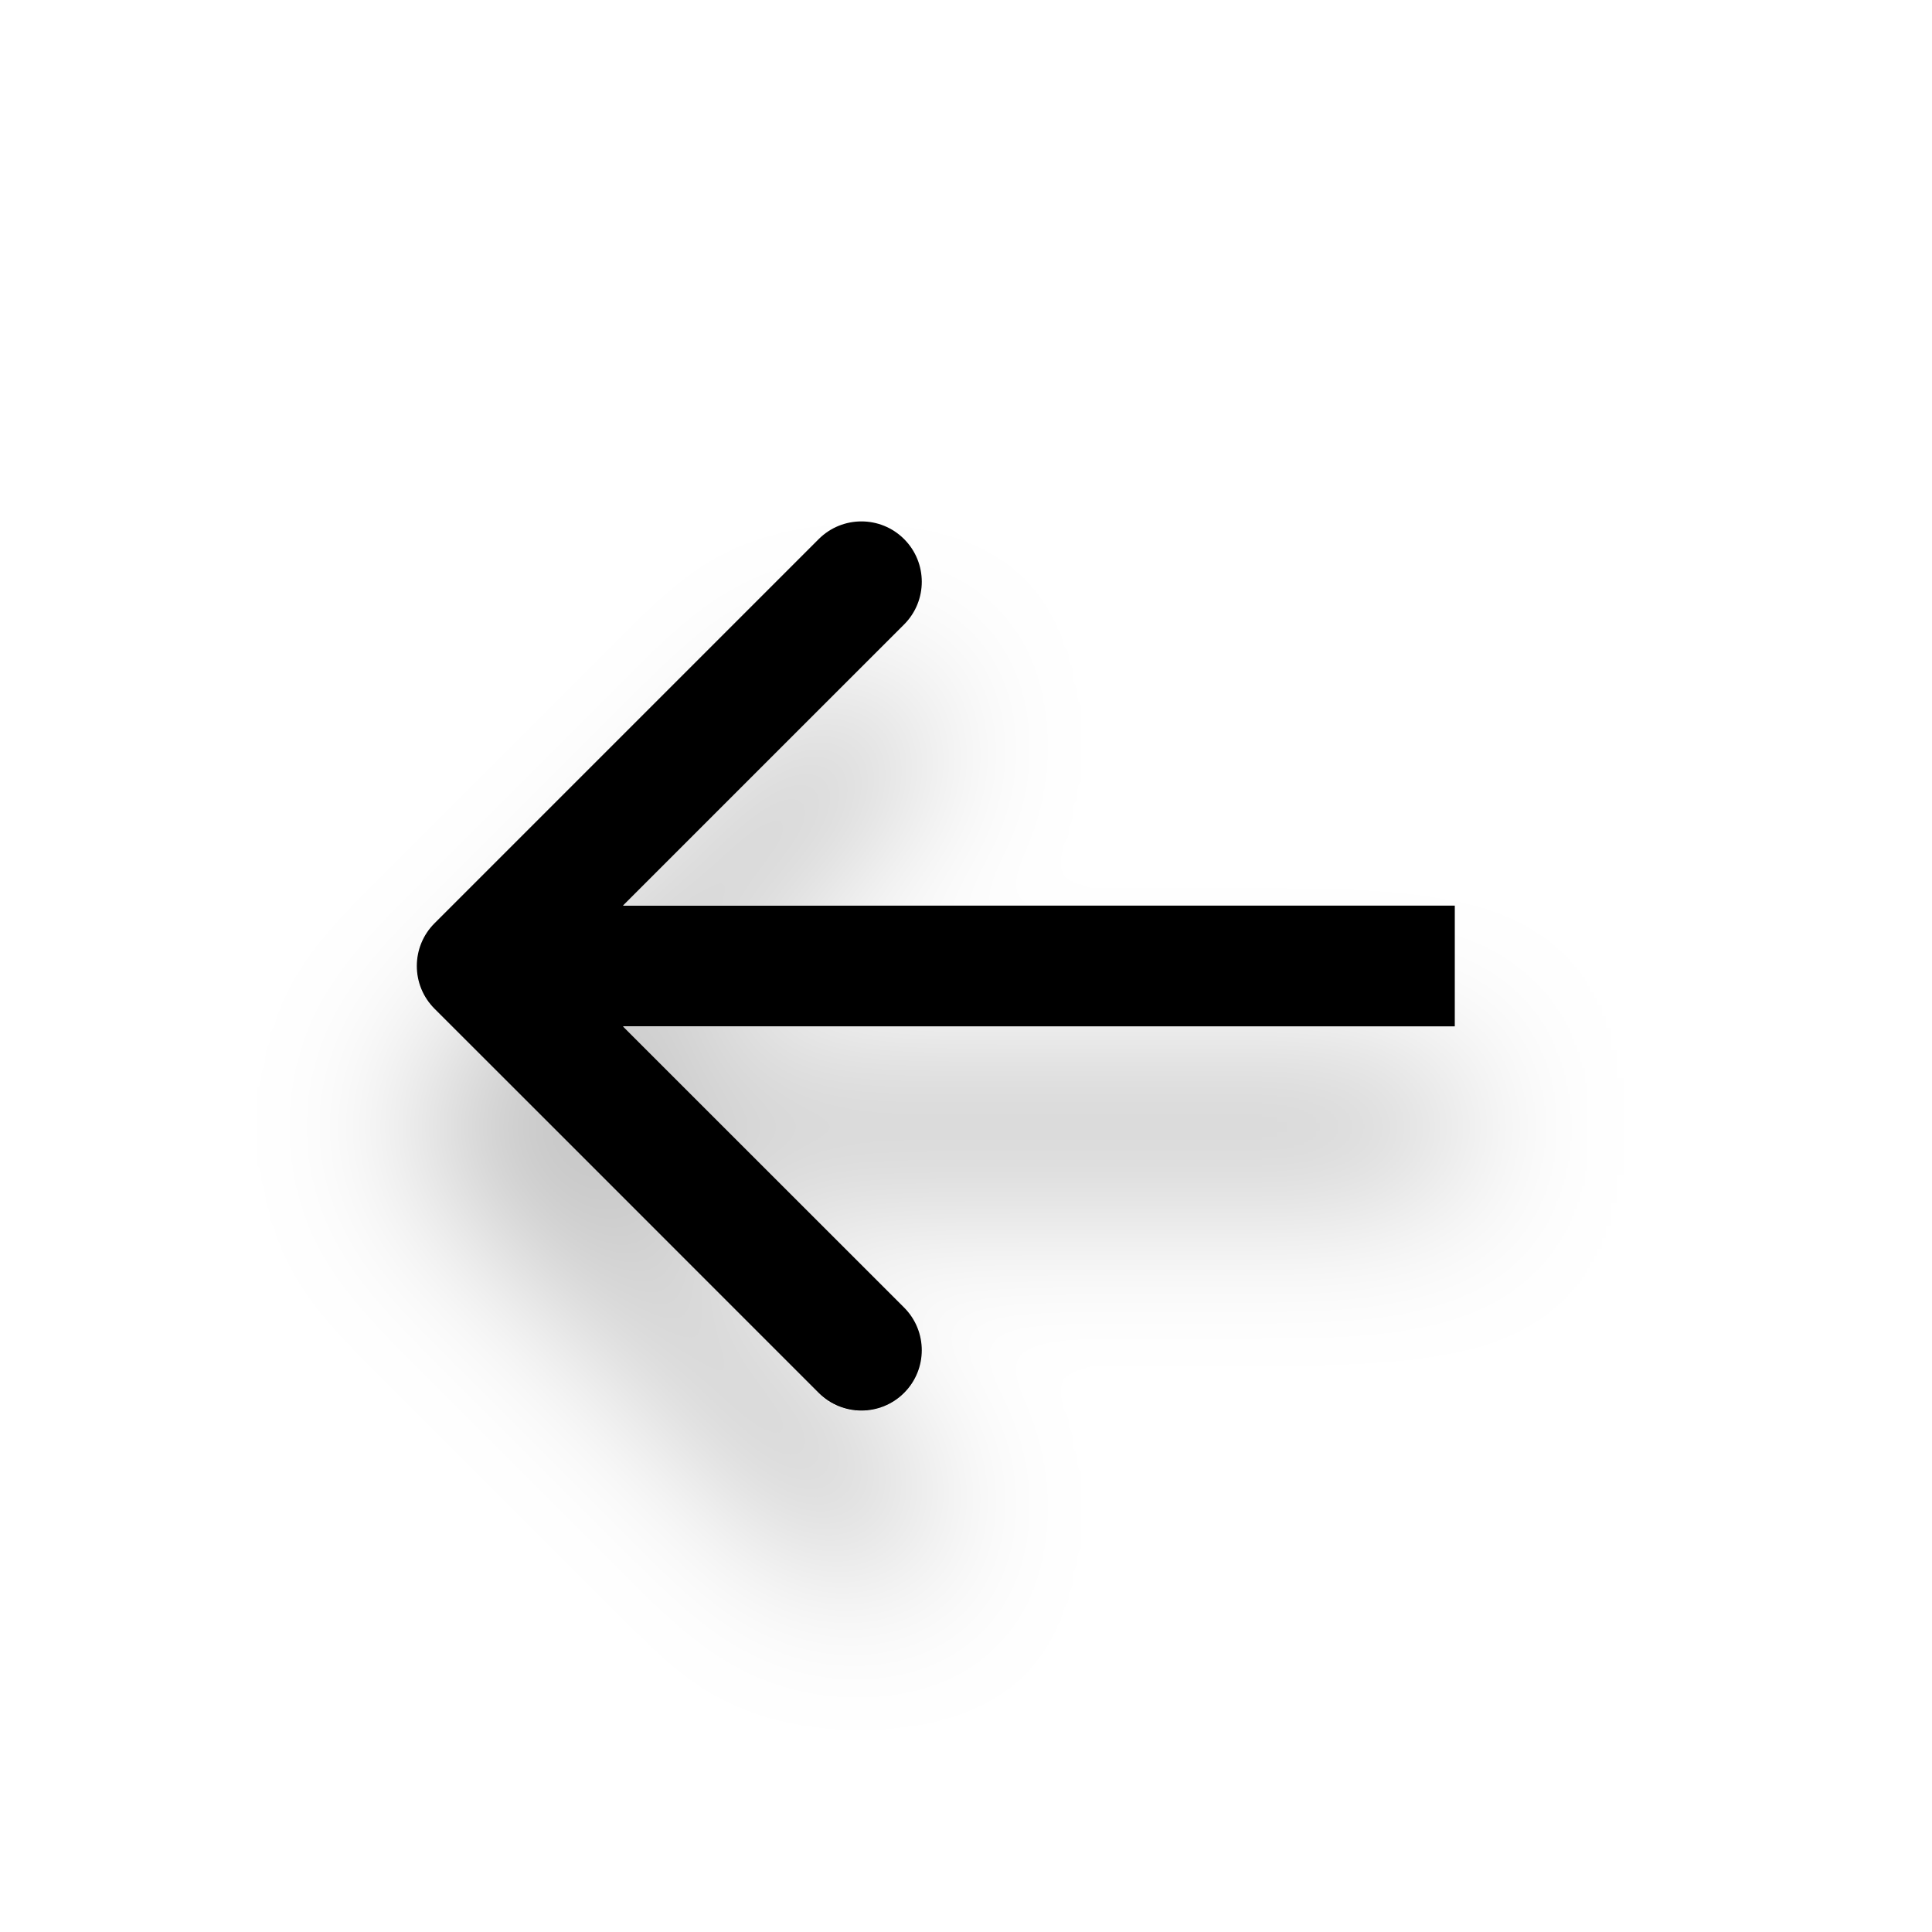
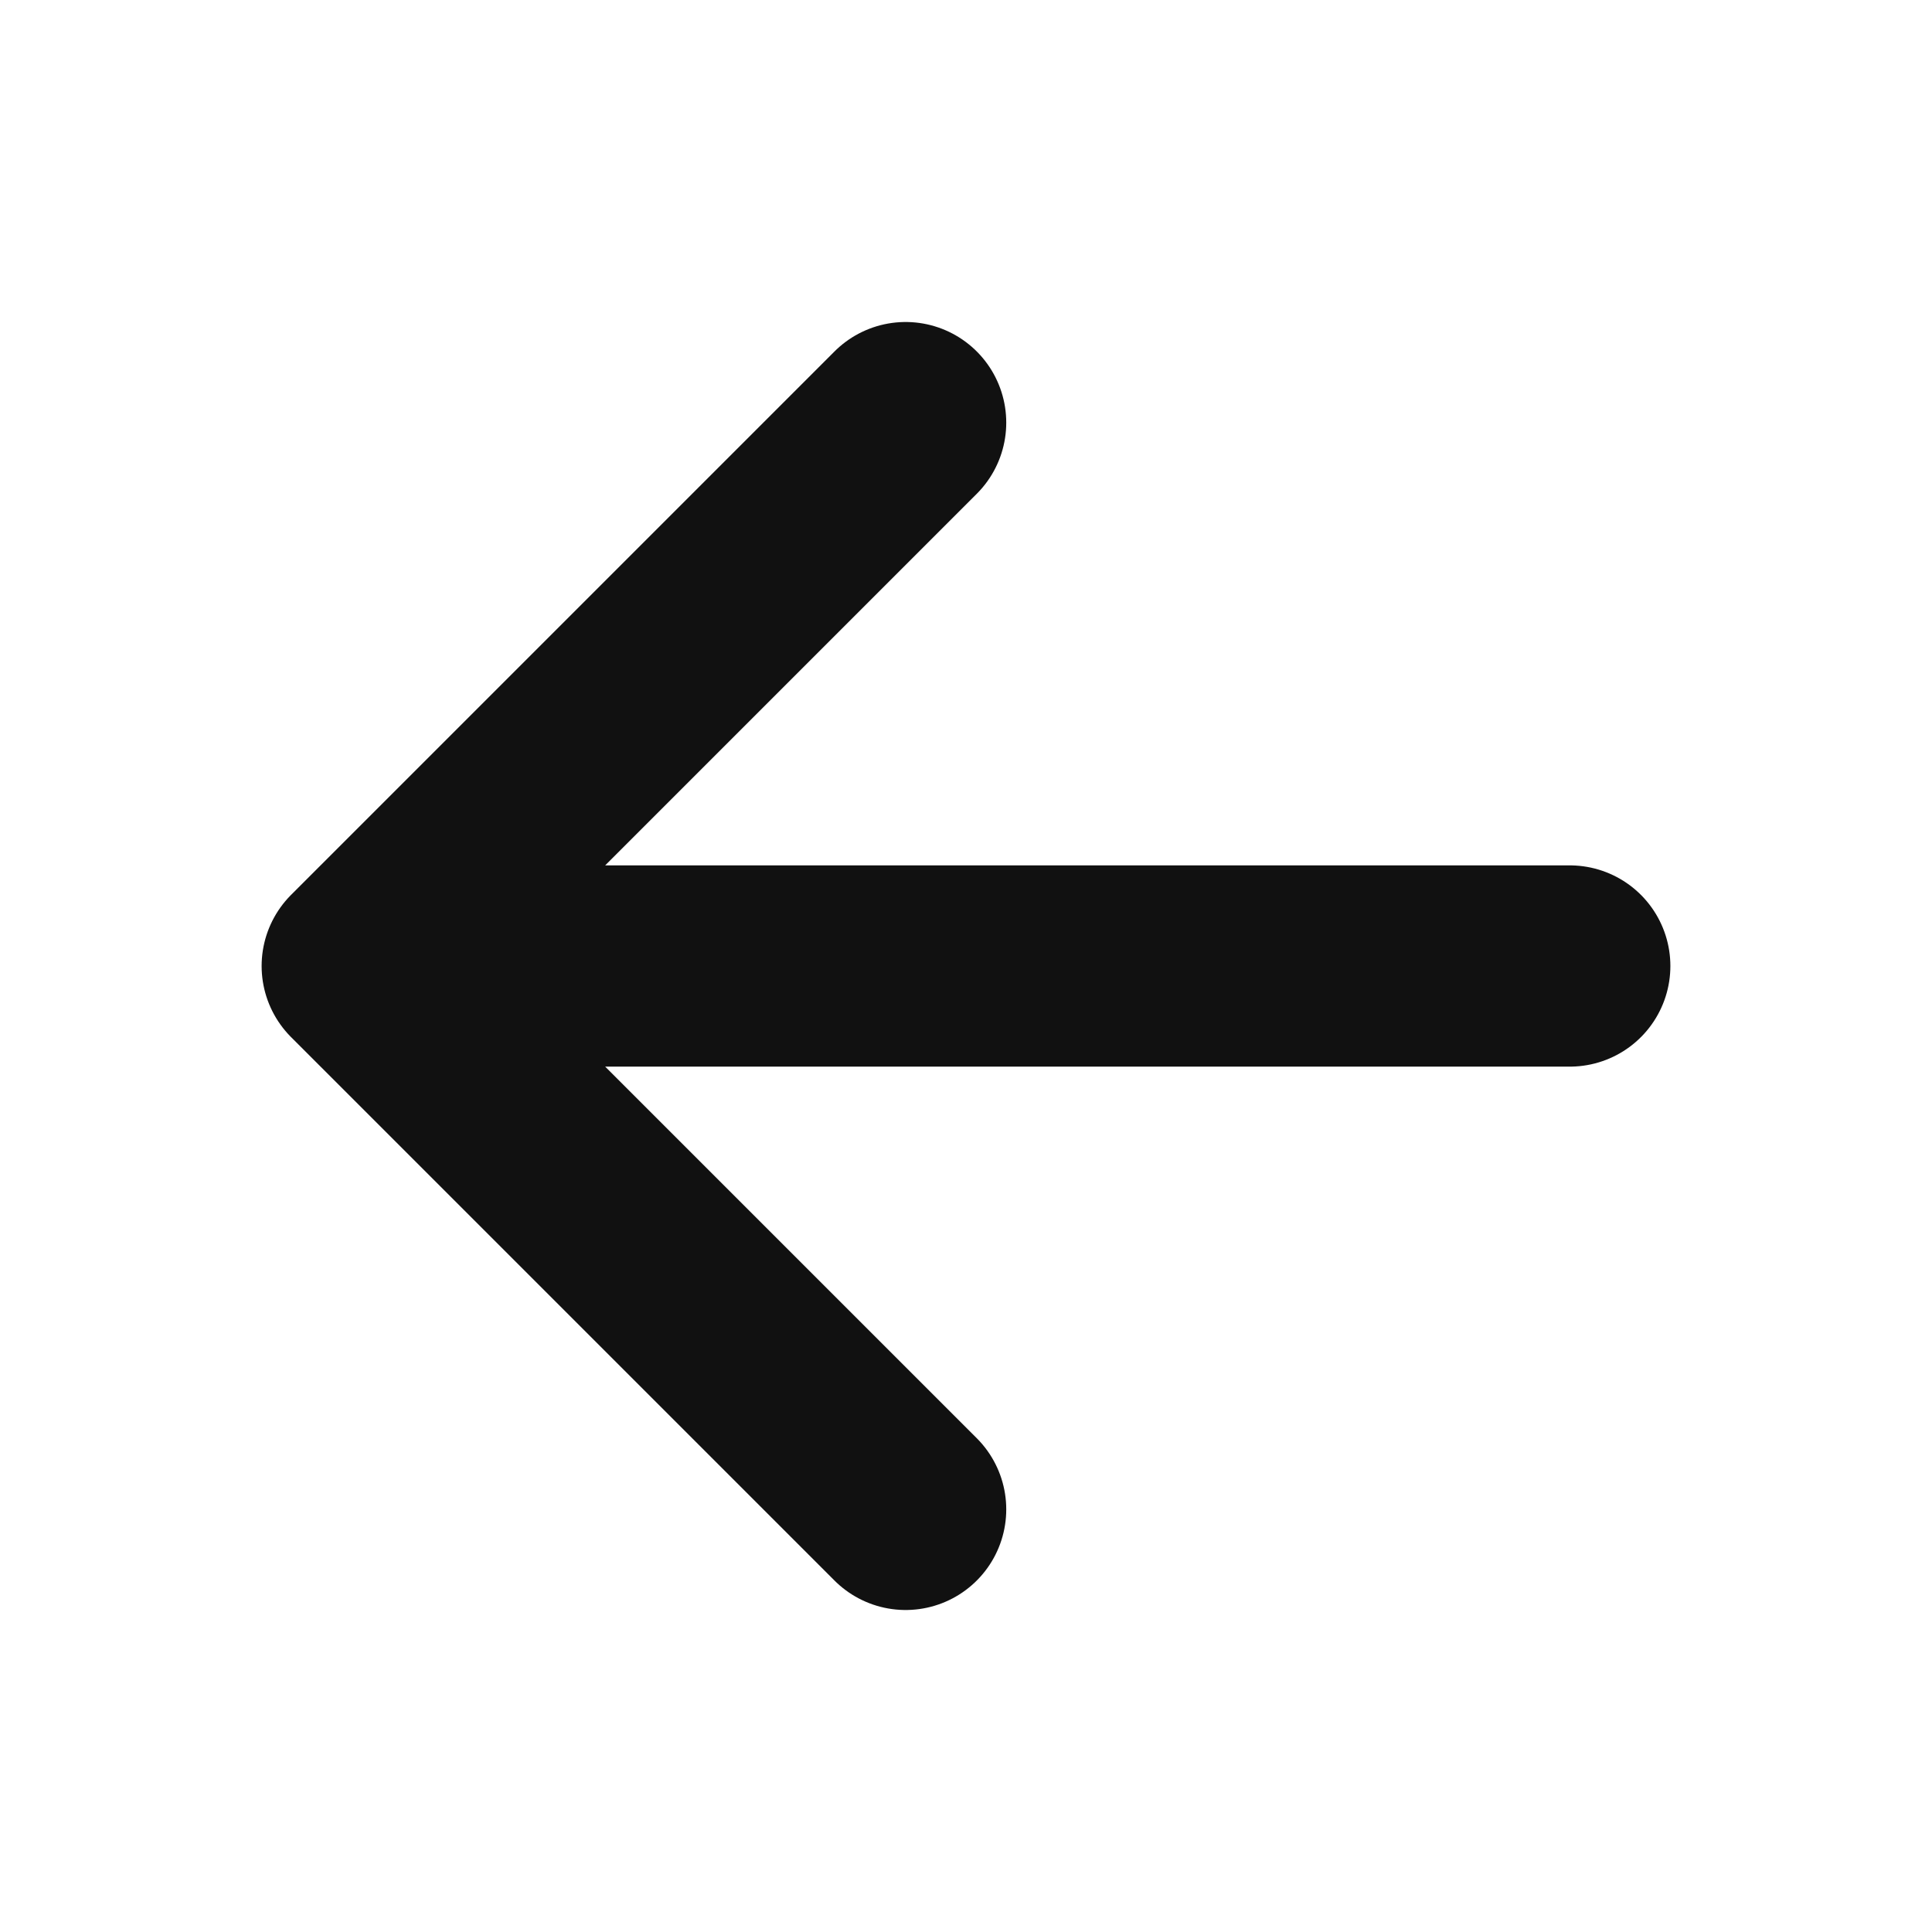
- <svg xmlns="http://www.w3.org/2000/svg" width="48" height="48" viewBox="0 0 48 48" fill="none">
-   <g filter="url(#filter0_d_2_392)">
-     <path d="M10.795 22.939C10.209 23.525 10.209 24.475 10.795 25.061L20.341 34.607C20.927 35.192 21.877 35.192 22.462 34.607C23.048 34.021 23.048 33.071 22.462 32.485L13.977 24L22.462 15.515C23.048 14.929 23.048 13.979 22.462 13.393C21.877 12.808 20.927 12.808 20.341 13.393L10.795 22.939ZM36.144 22.5L11.856 22.5L11.856 25.5L36.144 25.5L36.144 22.5Z" fill="black" />
-   </g>
-   <defs>
-     <filter id="filter0_d_2_392" x="-4" y="0" width="56" height="56" filterUnits="userSpaceOnUse" color-interpolation-filters="sRGB">
-       <feFlood flood-opacity="0" result="BackgroundImageFix" />
-       <feColorMatrix in="SourceAlpha" type="matrix" values="0 0 0 0 0 0 0 0 0 0 0 0 0 0 0 0 0 0 127 0" result="hardAlpha" />
-       <feOffset dy="4" />
-       <feGaussianBlur stdDeviation="2" />
-       <feComposite in2="hardAlpha" operator="out" />
-       <feColorMatrix type="matrix" values="0 0 0 0 0 0 0 0 0 0 0 0 0 0 0 0 0 0 0.25 0" />
-       <feBlend mode="normal" in2="BackgroundImageFix" result="effect1_dropShadow_2_392" />
-       <feBlend mode="normal" in="SourceGraphic" in2="effect1_dropShadow_2_392" result="shape" />
-     </filter>
-   </defs>
+ <svg xmlns="http://www.w3.org/2000/svg" fill="none" viewBox="0 0 24 24" stroke-width="2.5" stroke="#111111" class="w-6 h-6">
+   <path stroke-linecap="round" stroke-linejoin="round" d="M19.5 12h-15m0 0l6.75 6.75M4.5 12l6.75-6.75" />
</svg>
